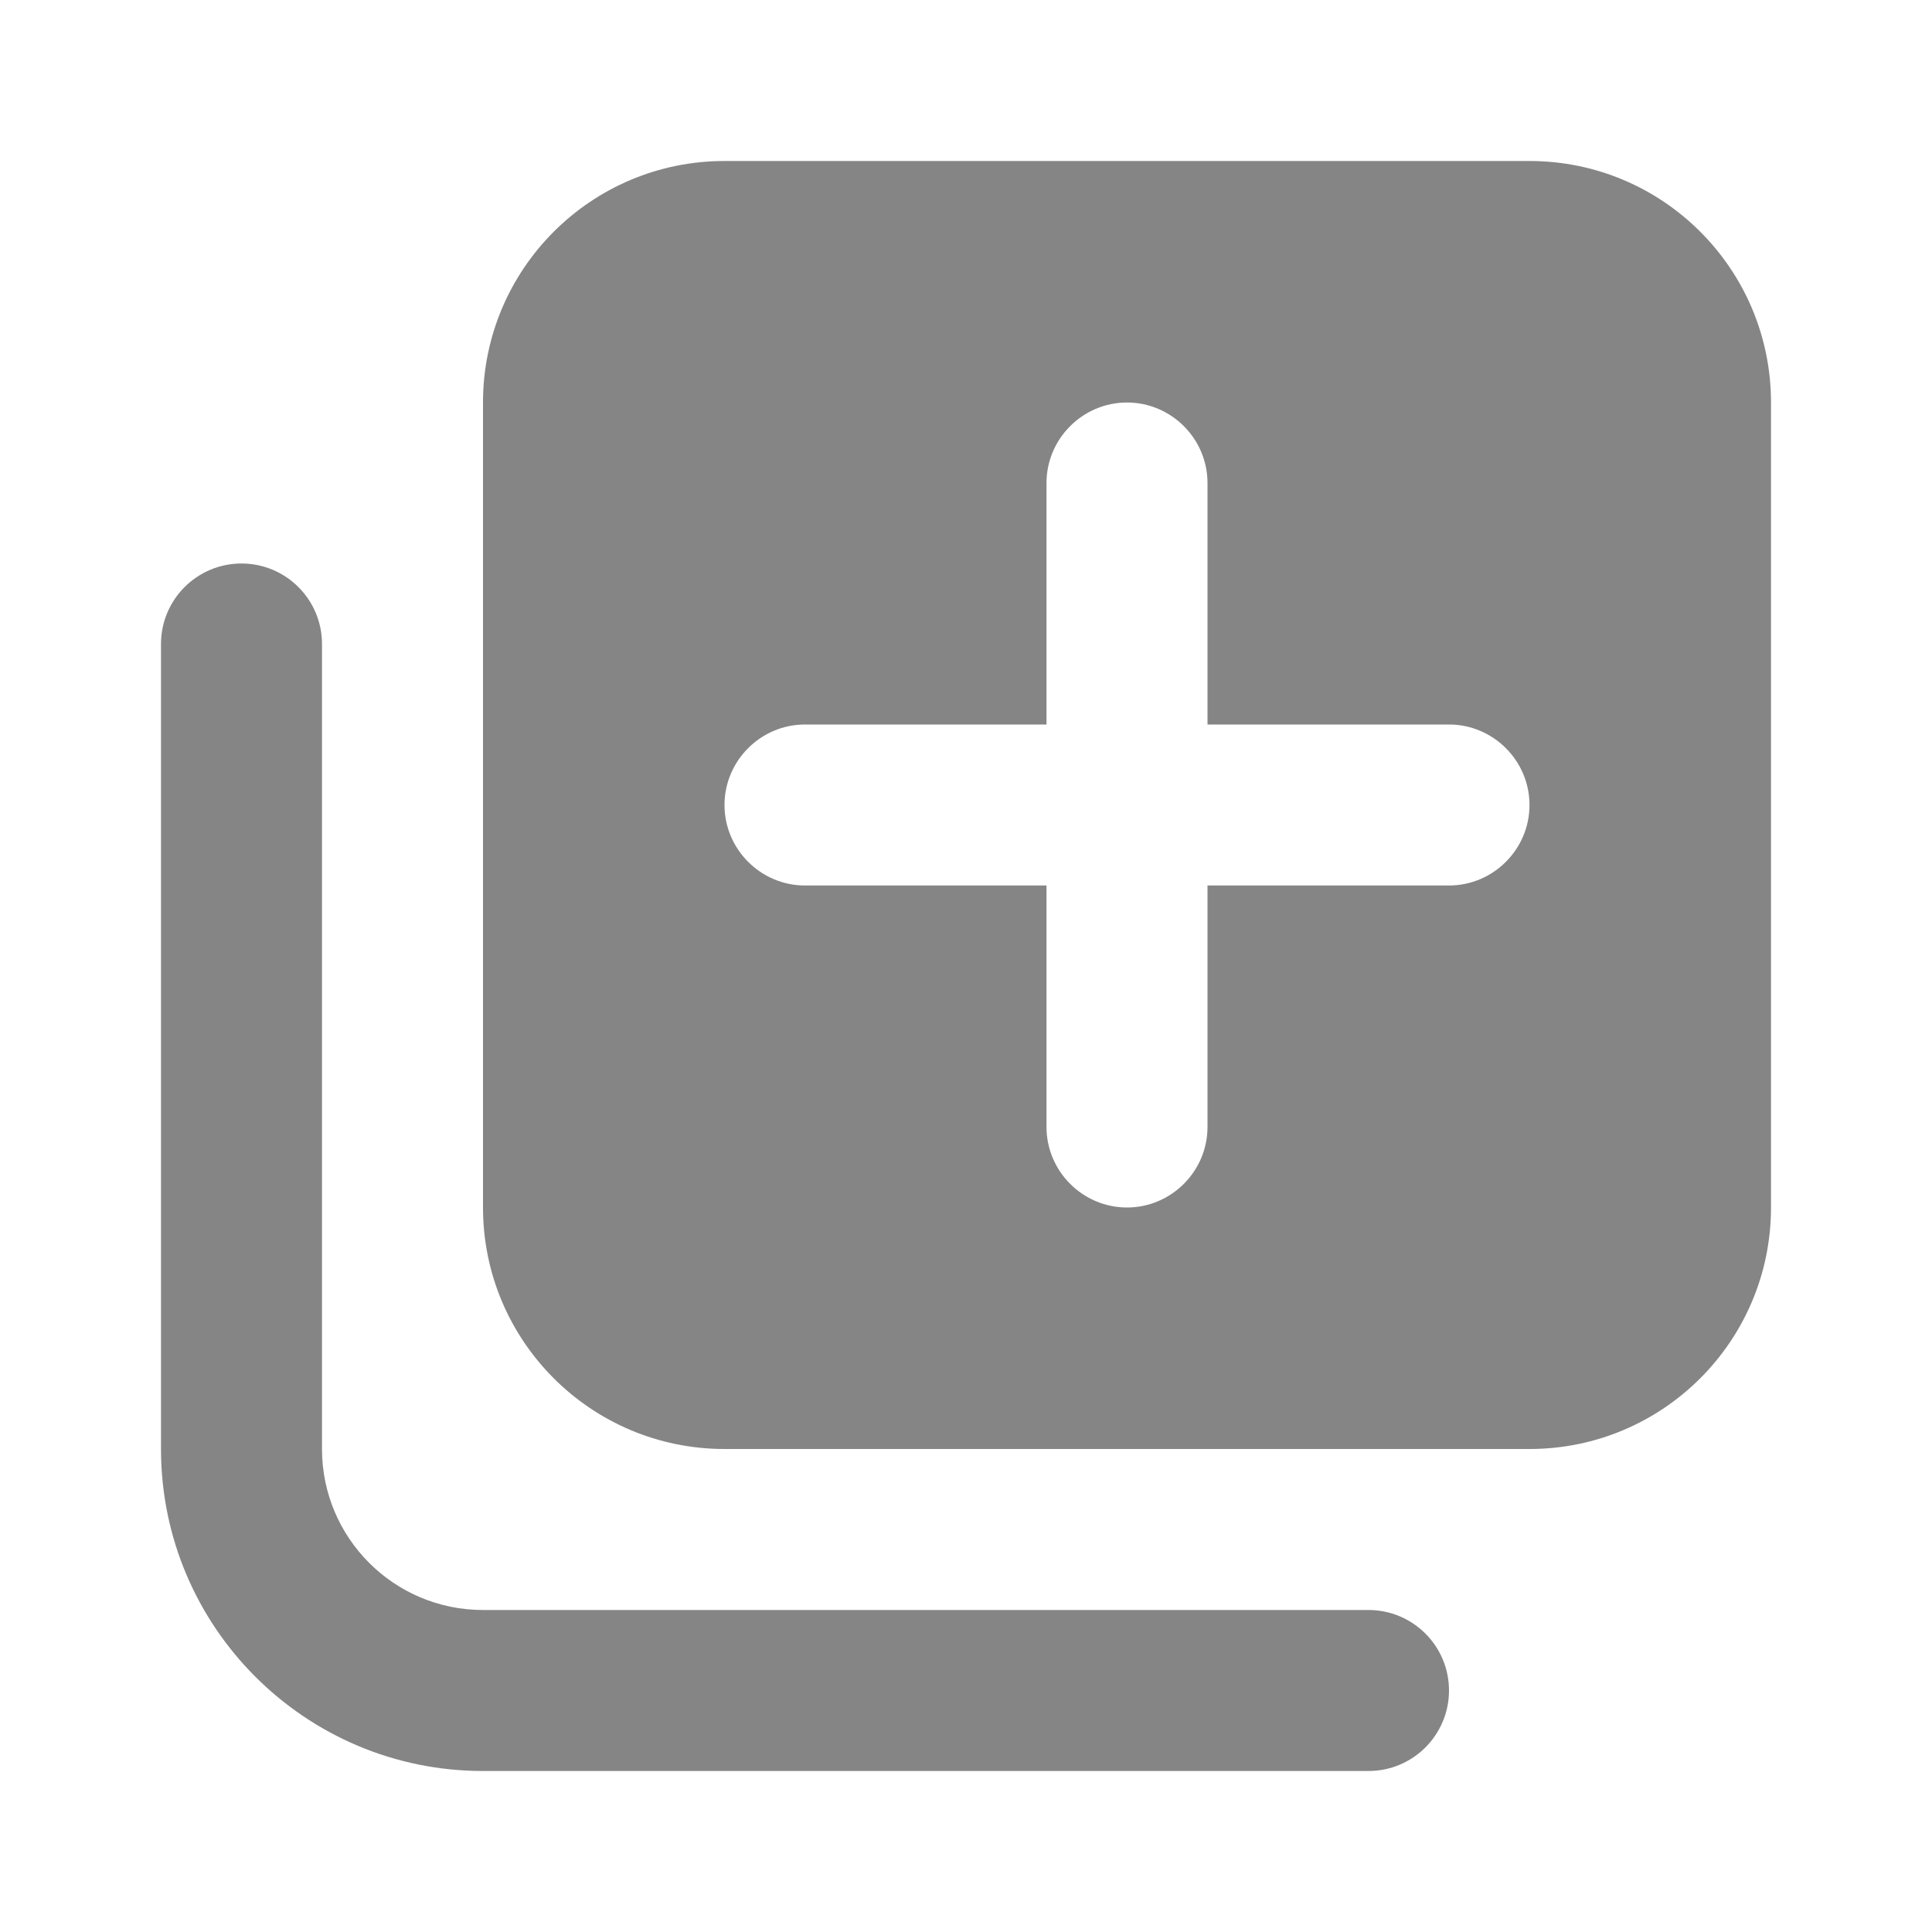
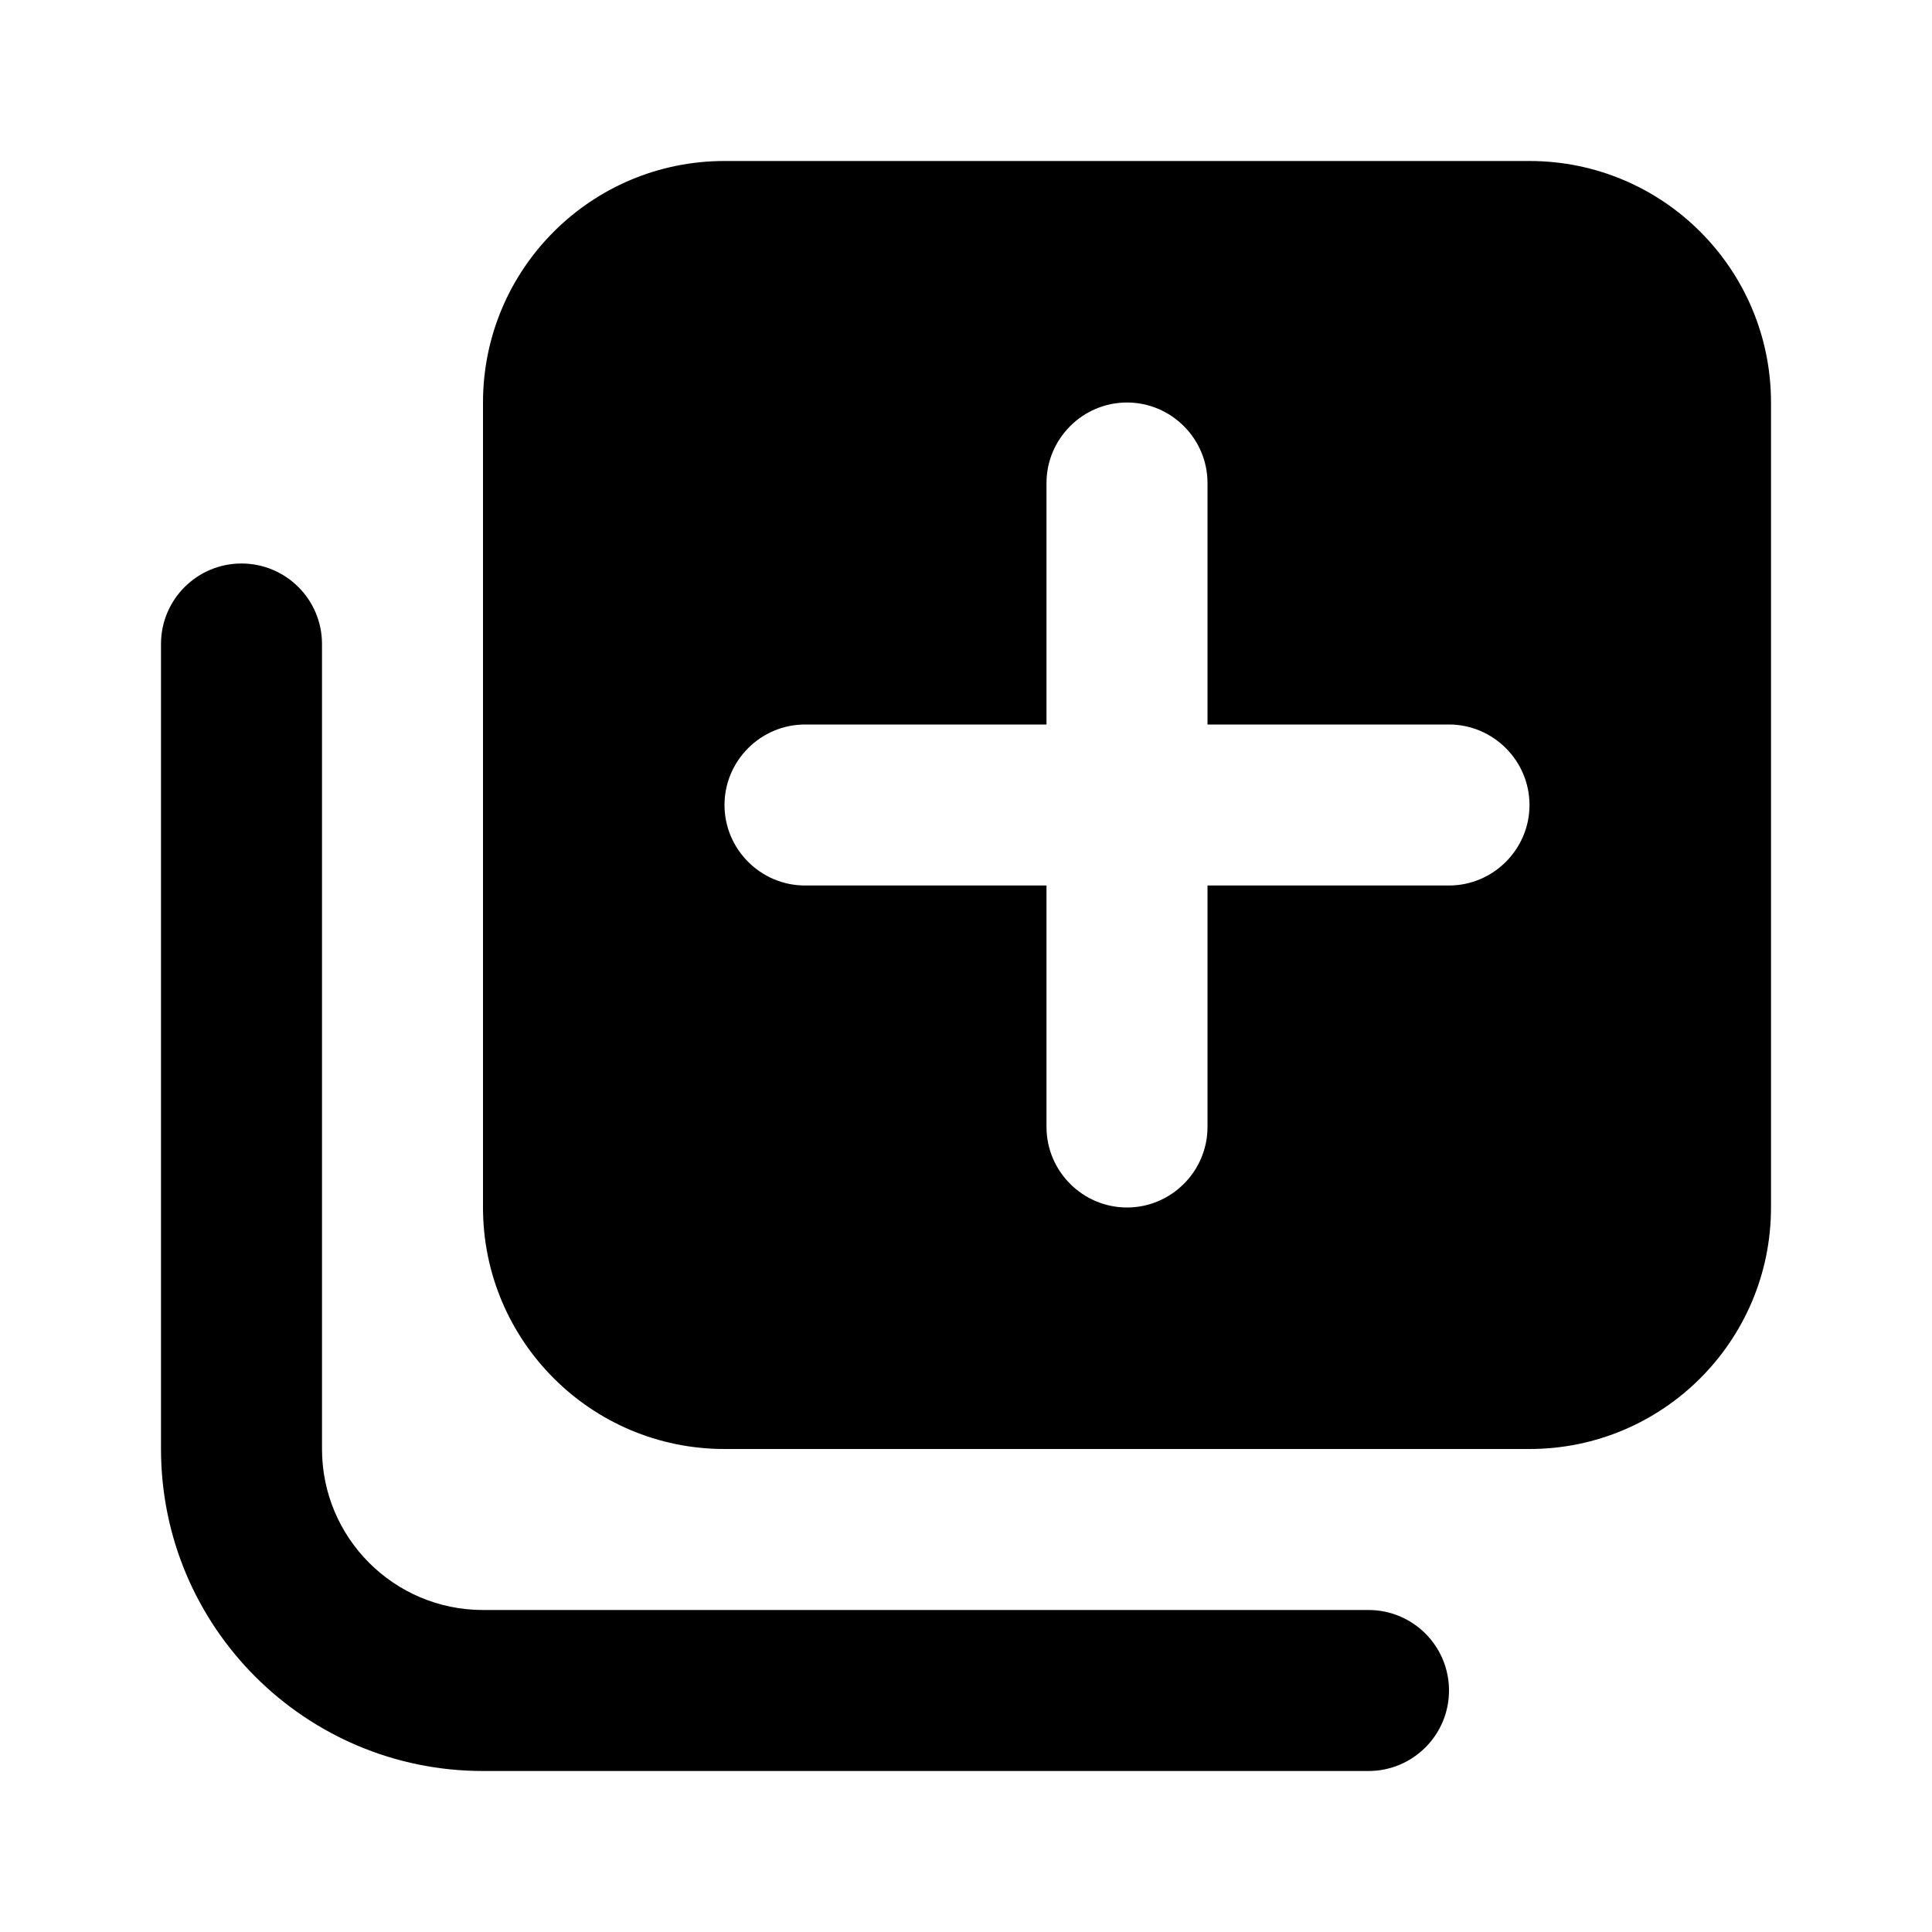
- <svg xmlns="http://www.w3.org/2000/svg" width="24" height="24" viewBox="0 0 24 24" fill="none">
-   <path fill-rule="evenodd" clip-rule="evenodd" d="M6 5C6 3.343 7.343 2 9 2H19C20.657 2 22 3.343 22 5V15C22 16.657 20.657 18 19 18H9C7.343 18 6 16.657 6 15V5ZM18 21C18 21.552 17.552 22 17 22H6C3.791 22 2 20.209 2 18V8C2 7.448 2.448 7 3 7C3.552 7 4 7.448 4 8V18C4 19.105 4.895 20 6 20H17C17.552 20 18 20.448 18 21ZM15 11H18C18.55 11 19 10.55 19 10C19 9.45 18.55 9 18 9H15V6C15 5.45 14.55 5 14 5C13.45 5 13 5.45 13 6V9H10C9.45 9 9 9.45 9 10C9 10.55 9.45 11 10 11H13V14C13 14.55 13.45 15 14 15C14.55 15 15 14.55 15 14V11Z" fill="#858585" />
+ <svg xmlns="http://www.w3.org/2000/svg" width="24" height="24" fill="none" viewBox="0 0 24 24">
+   <path fill-rule="evenodd" clip-rule="evenodd" d="M6 5a3 3 0 013-3h10a3 3 0 013 3v10a3 3 0 01-3 3H9a3 3 0 01-3-3V5zm12 16a1 1 0 01-1 1H6a4 4 0 01-4-4V8a1 1 0 112 0v10a2 2 0 002 2h11a1 1 0 011 1zm-3-10h3c.55 0 1-.45 1-1s-.45-1-1-1h-3V6c0-.55-.45-1-1-1s-1 .45-1 1v3h-3c-.55 0-1 .45-1 1s.45 1 1 1h3v3c0 .55.45 1 1 1s1-.45 1-1v-3z" fill="currentColor" />
</svg>
